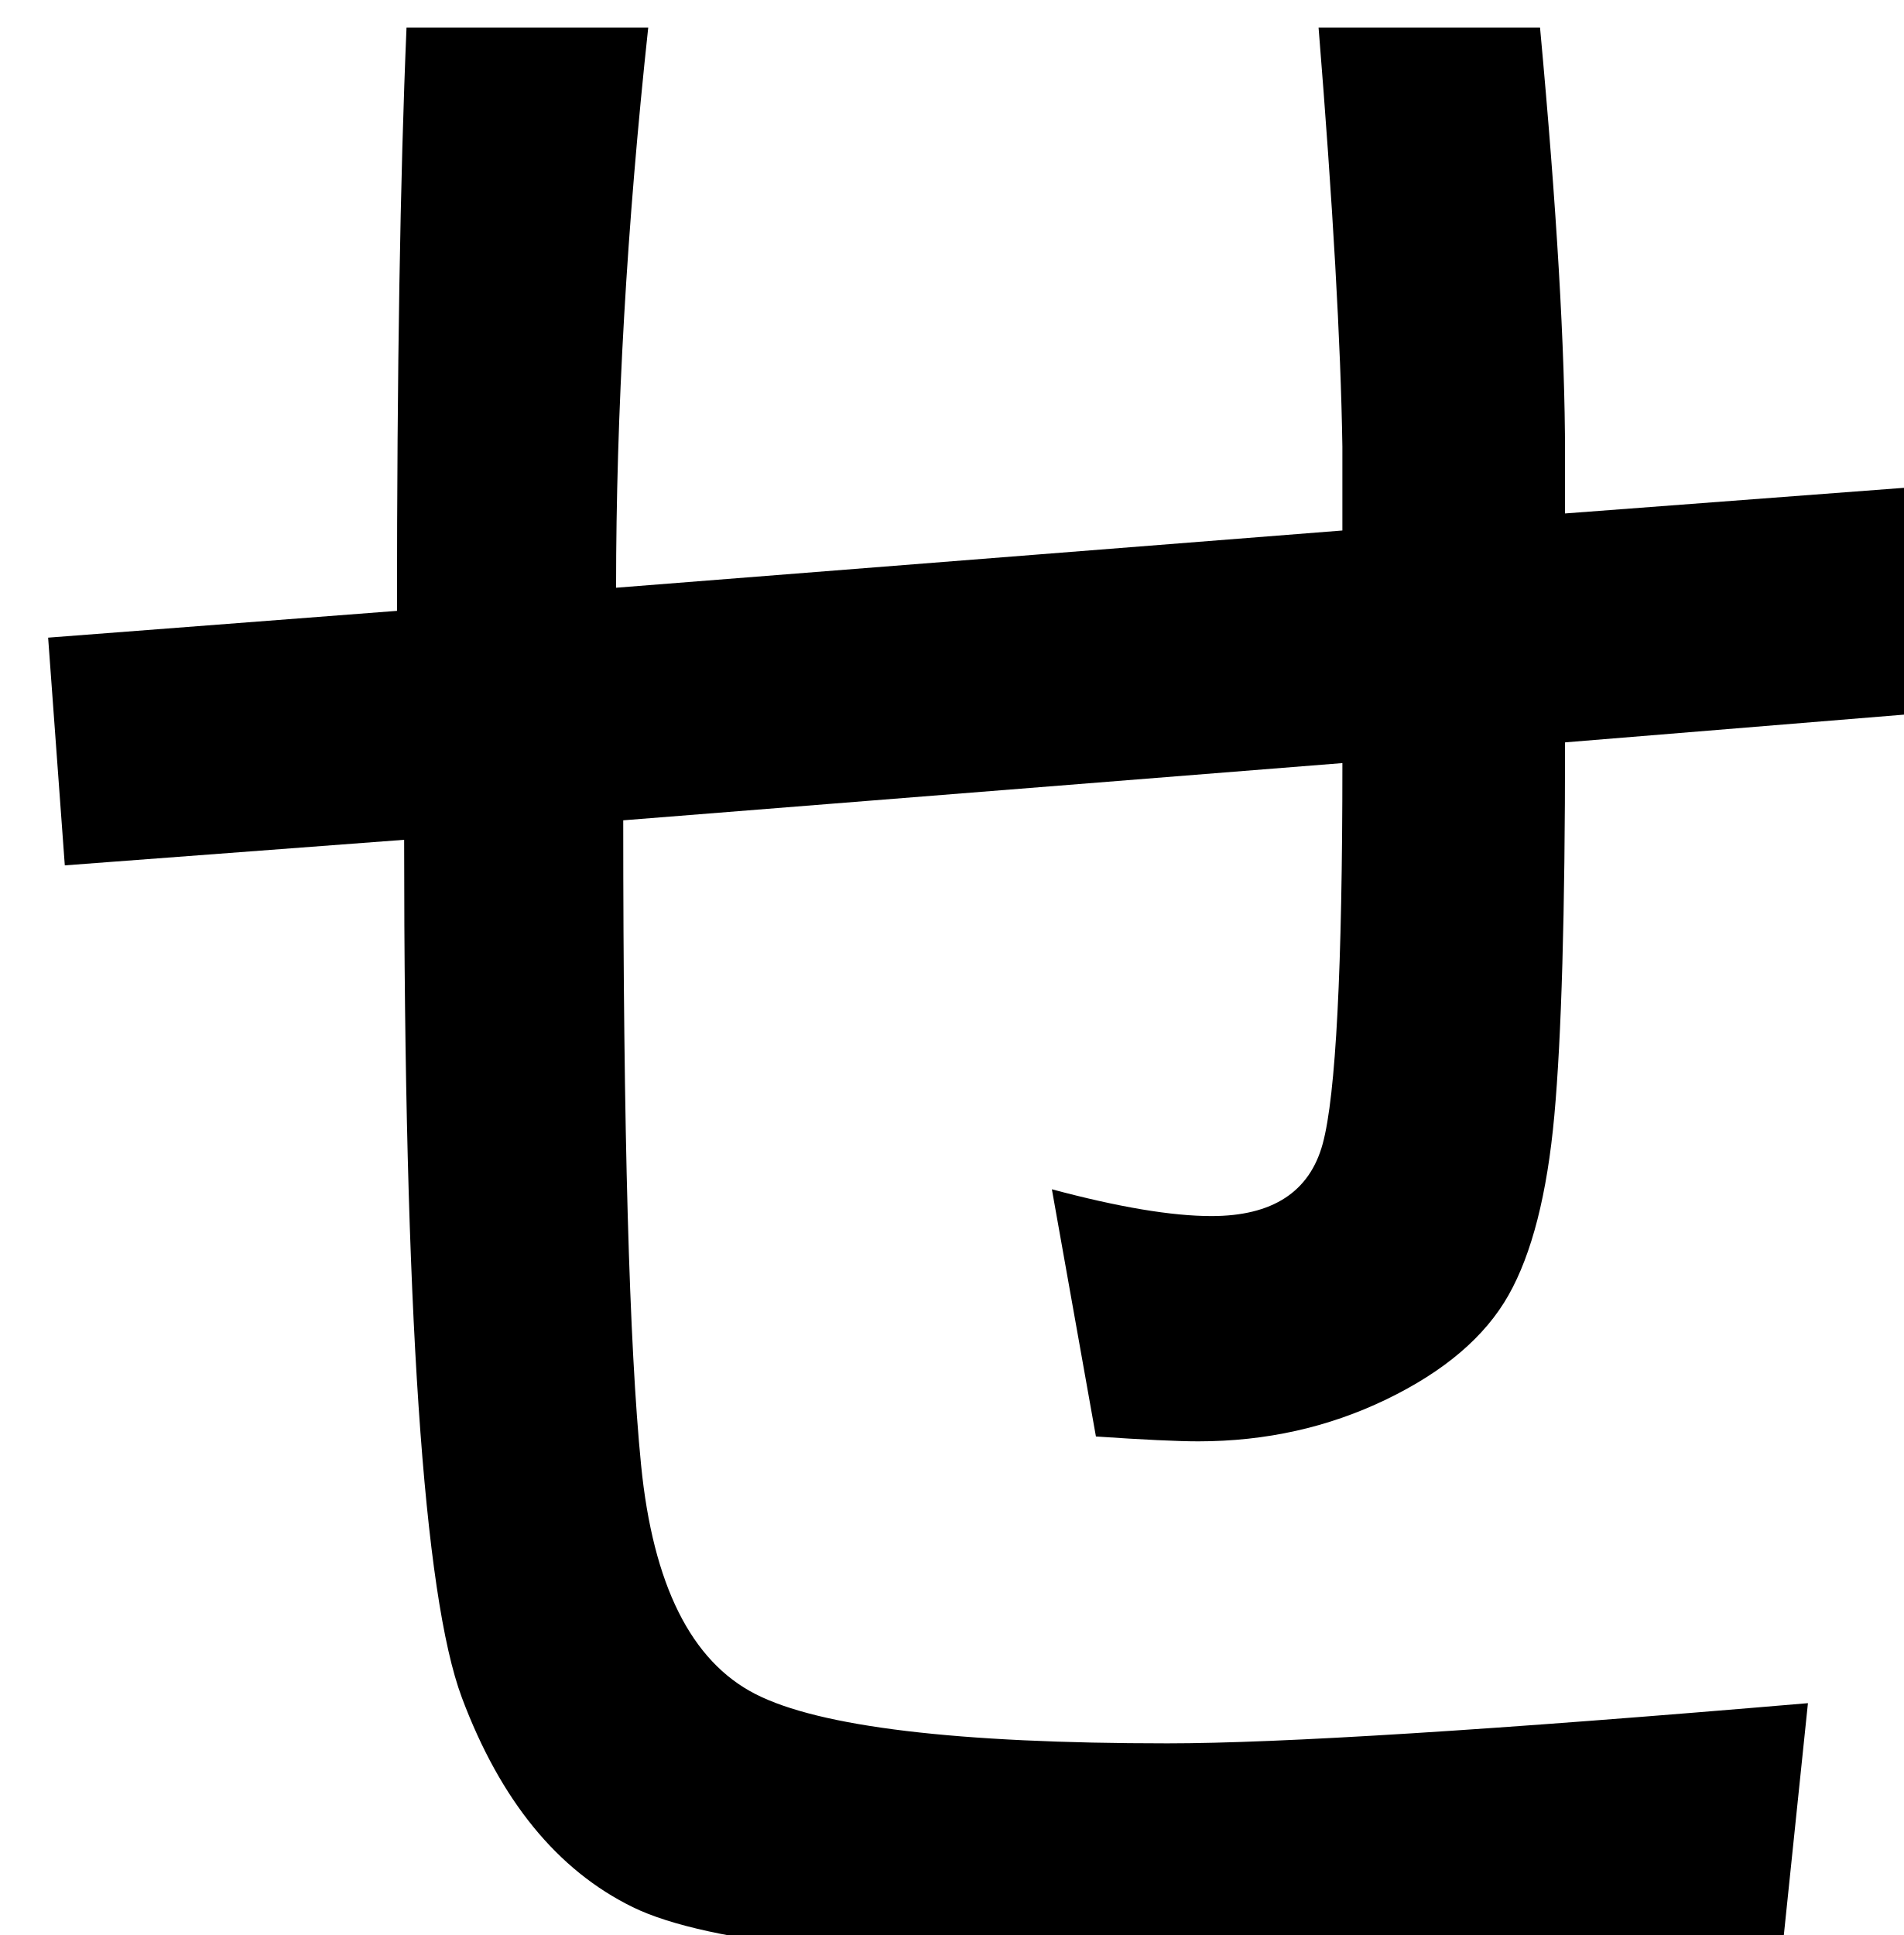
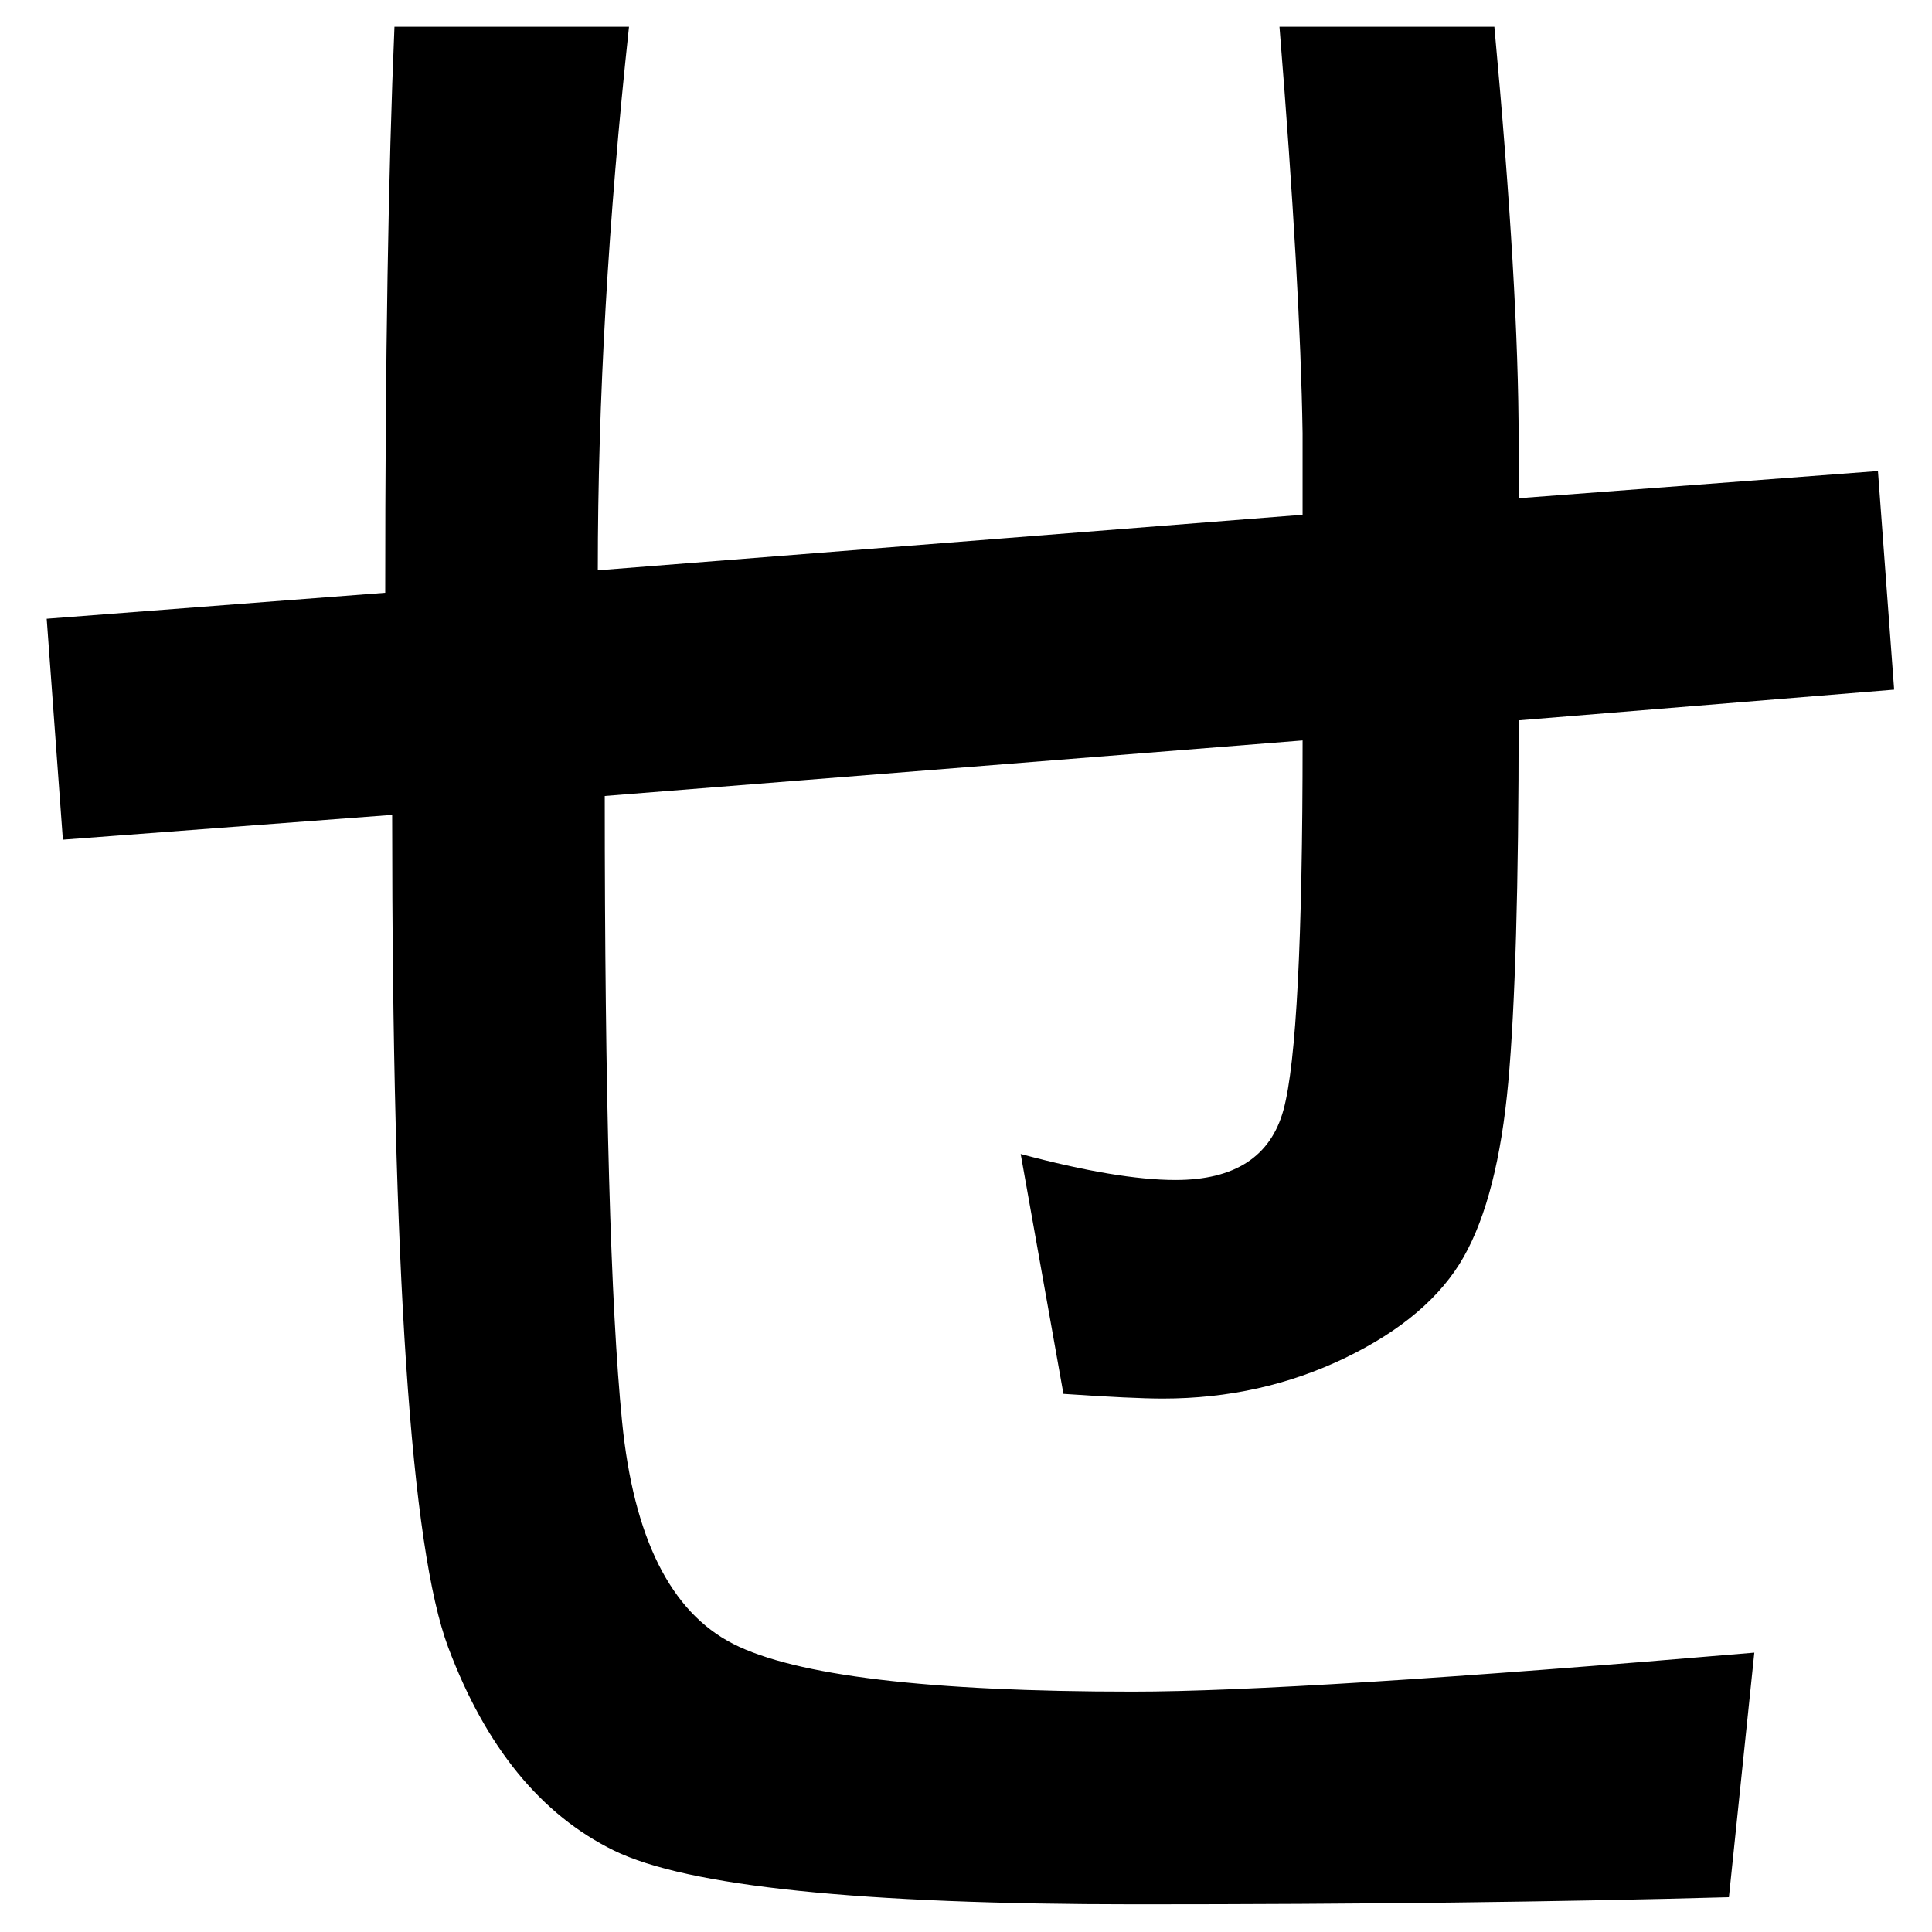
- <svg xmlns="http://www.w3.org/2000/svg" fill-opacity="1" color-rendering="auto" color-interpolation="auto" text-rendering="auto" stroke="black" stroke-linecap="square" stroke-miterlimit="10" shape-rendering="auto" stroke-opacity="1" fill="black" stroke-dasharray="none" font-weight="normal" stroke-width="1" font-family="'Dialog'" font-style="normal" stroke-linejoin="miter" font-size="12" stroke-dashoffset="0" image-rendering="auto" version="1.1" id="svg9">
+ <svg xmlns="http://www.w3.org/2000/svg" fill-opacity="1" color-rendering="auto" color-interpolation="auto" text-rendering="auto" stroke="black" stroke-linecap="square" stroke-miterlimit="10" shape-rendering="auto" stroke-opacity="1" fill="black" stroke-dasharray="none" font-weight="normal" stroke-width="1" font-family="'Dialog'" font-style="normal" stroke-linejoin="miter" font-size="12" stroke-dashoffset="0" image-rendering="auto" version="1.1" id="svg9" width="100%" height="100%" viewBox="0 0 100 100" preserveAspectRatio="xMidYMid meet">
  <defs id="genericDefs" />
  <g id="g7" transform="matrix(0.4252529,0,0,0.4349097,-9.601886,-71.27256)">
    <g id="g5">
      <path d="m 253.125,245.953 -45.703,3.656 q 0,29.531 -1.266,43.102 -1.266,13.57 -5.414,20.742 -4.148,7.172 -14.414,12.024 -10.266,4.851 -22.219,4.851 -3.656,0 -12.094,-0.562 l -5.203,-28.547 q 11.812,3.094 18.844,3.094 10.828,0 13.149,-8.367 2.32,-8.367 2.32,-43.945 l -84.938,6.609 q 0,53.719 2.109,74.461 2.109,20.742 13.5,26.438 11.391,5.695 48.656,5.695 19.969,0 75.656,-4.641 l -3.094,29.109 q -30.938,0.844 -72.281,0.844 -50.062,0 -63.422,-6.398 -13.359,-6.398 -20.18,-24.188 -6.82,-17.789 -6.82,-99.07 l -40.078,2.953 -1.969,-26.297 41.203,-3.094 q 0,-41.625 1.125,-67.359 h 28.547 q -3.797,34.453 -3.797,64.688 l 85.781,-6.609 v -9.703 q -0.281,-17.719 -2.812,-48.375 h 26.156 q 2.953,31.219 2.953,49.219 v 6.891 l 43.734,-3.234 z" id="path3" style="stroke:none" />
    </g>
  </g>
</svg>
